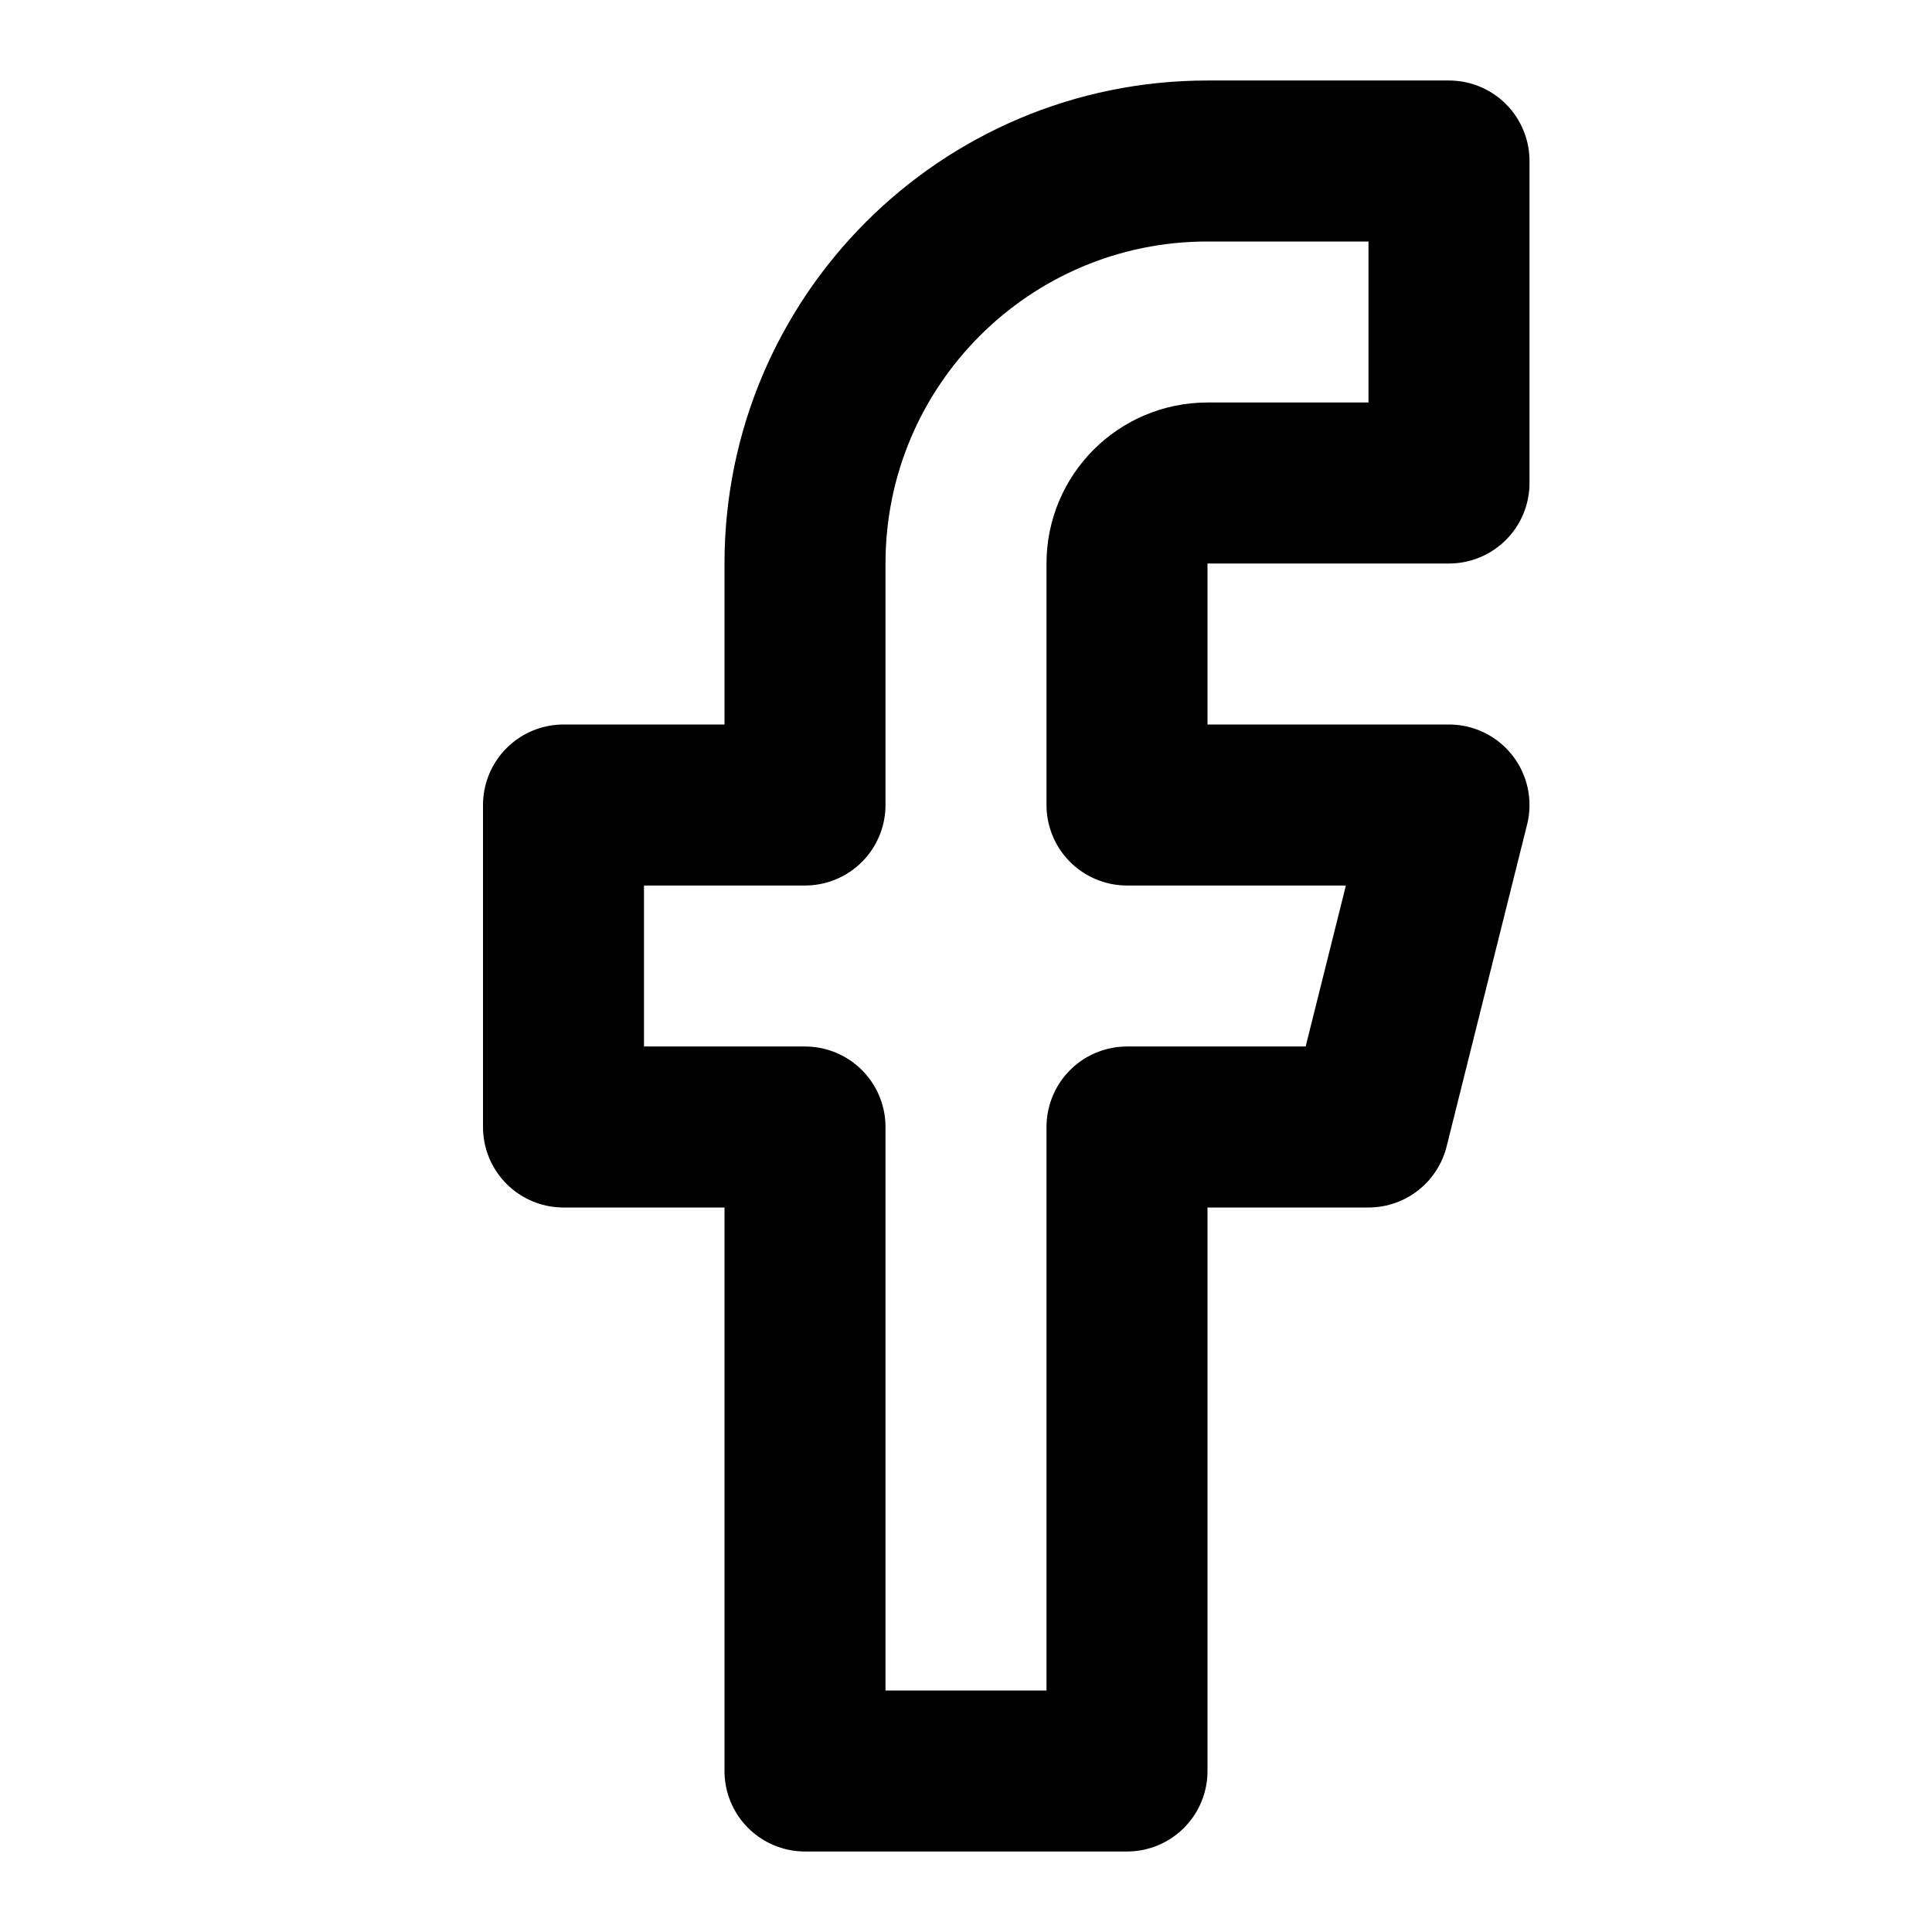
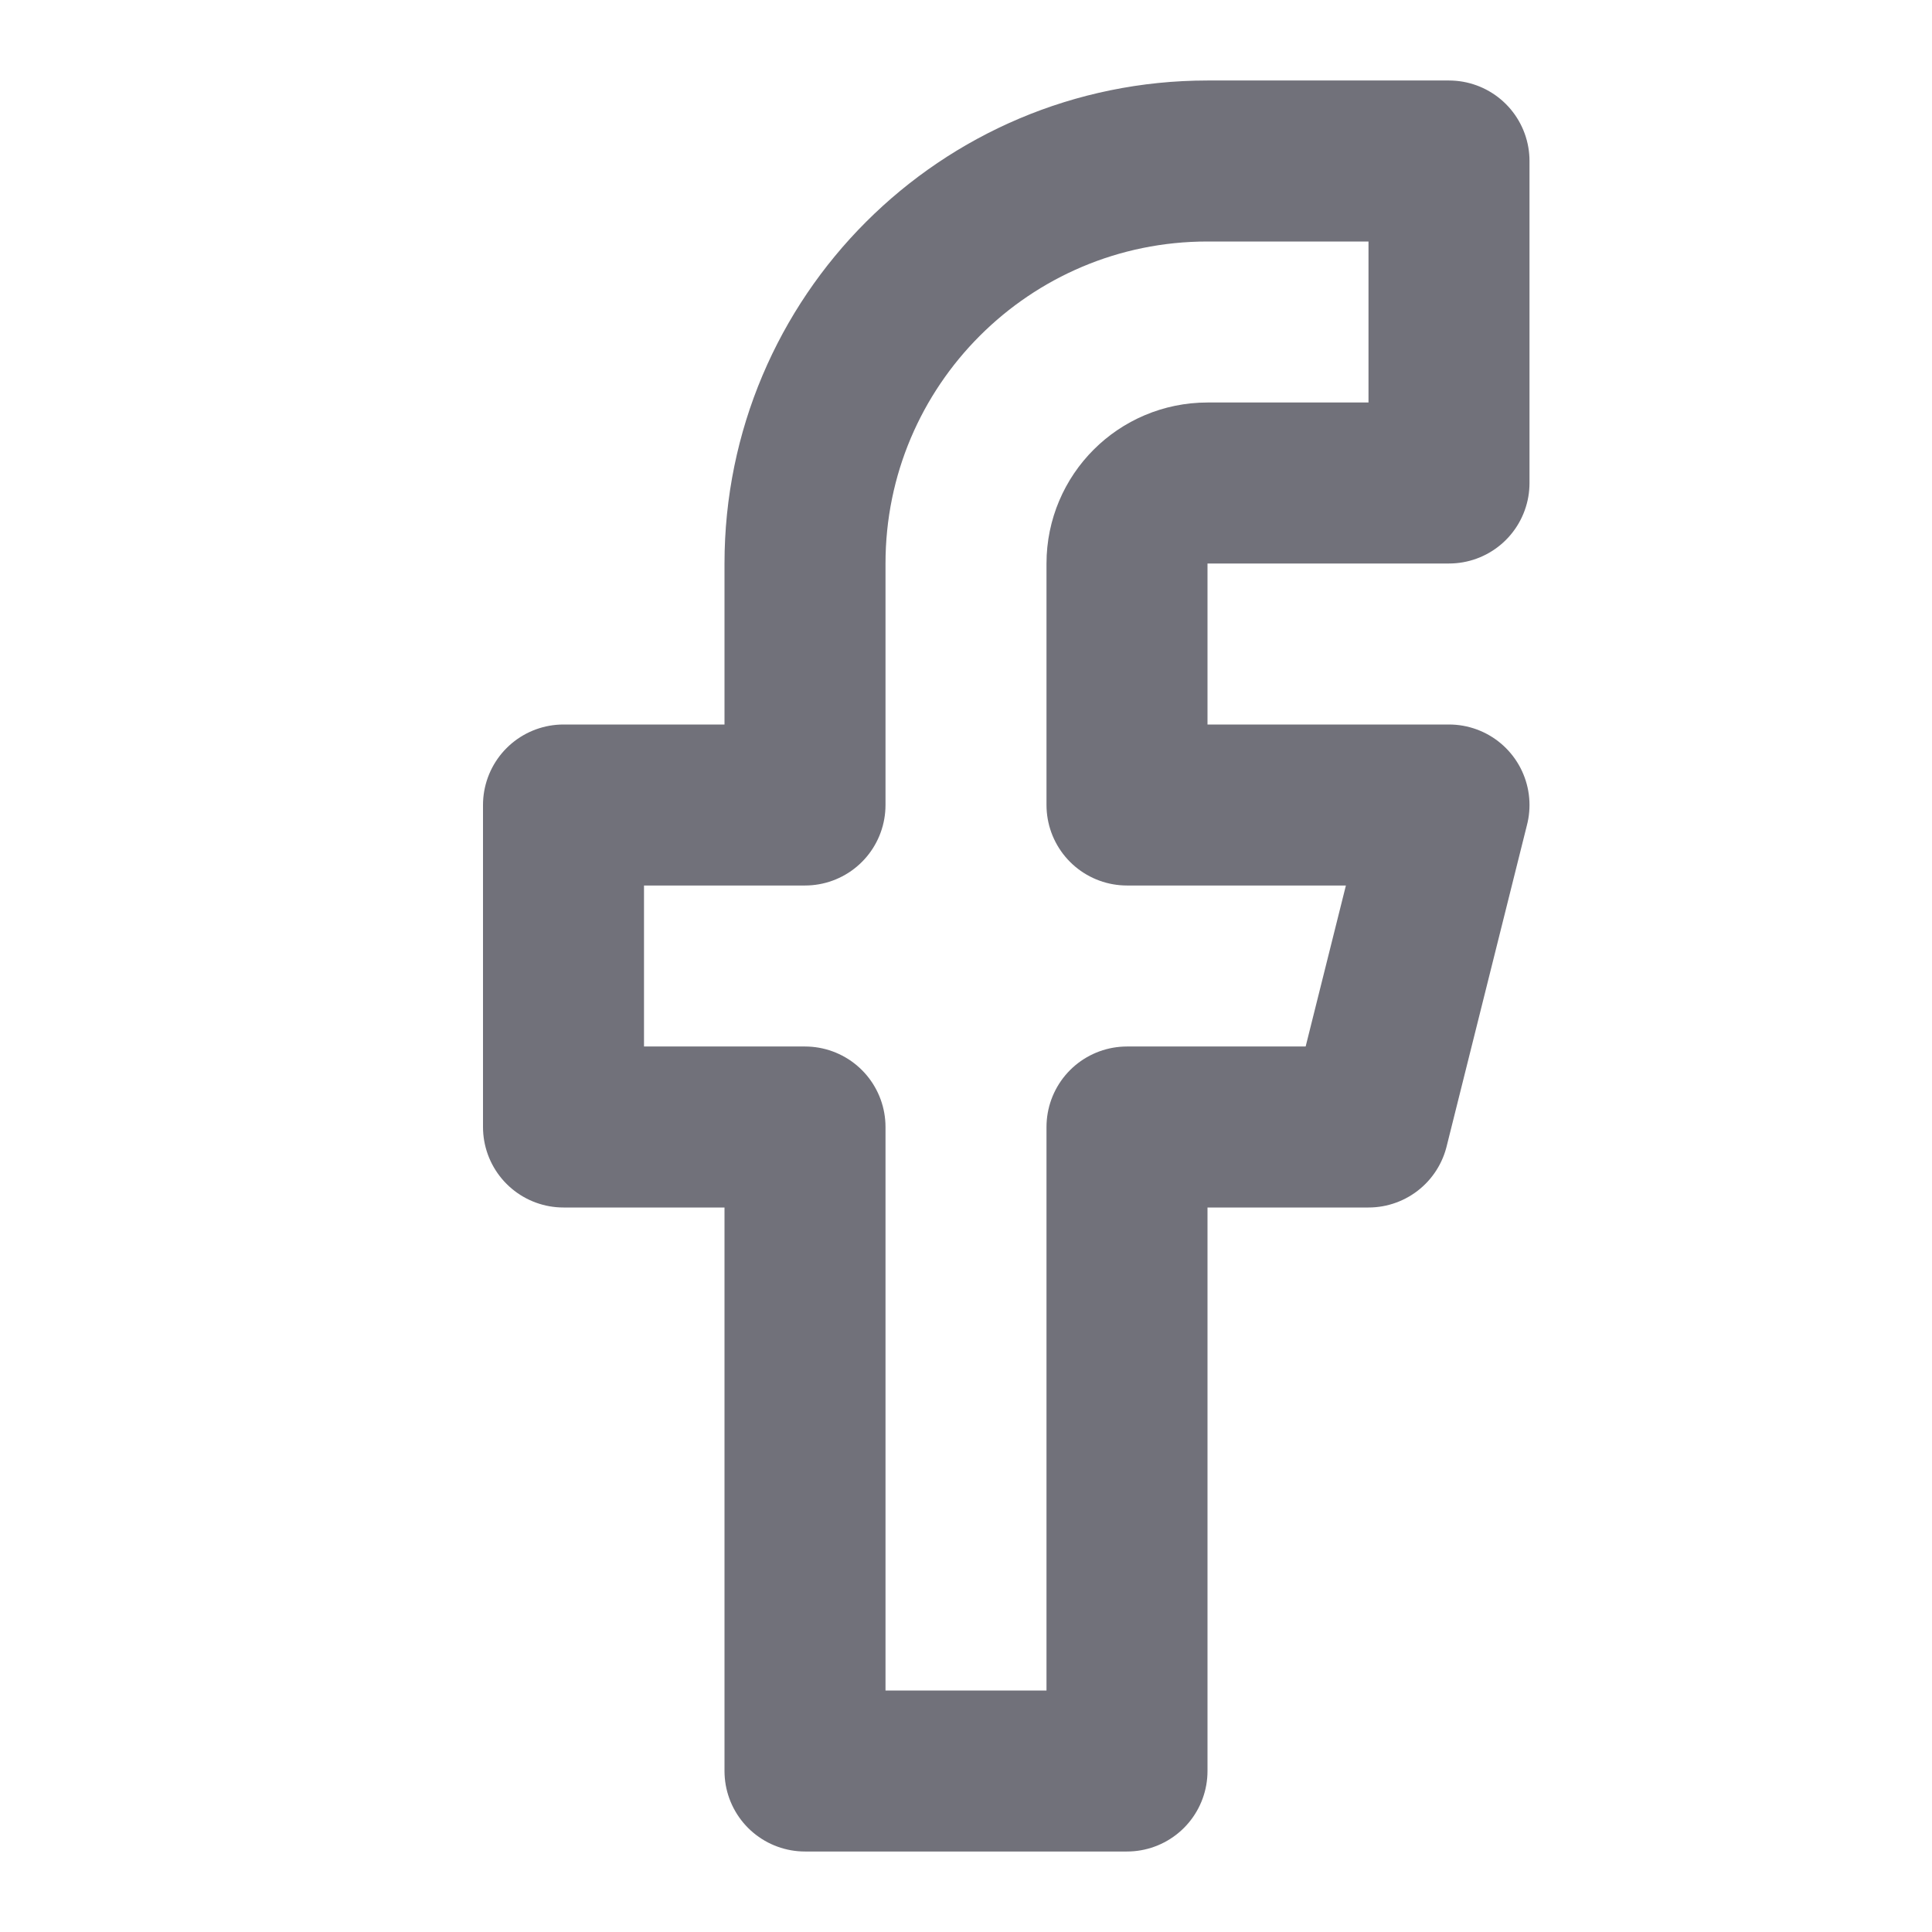
- <svg xmlns="http://www.w3.org/2000/svg" width="24" height="24" viewBox="0 0 24 24" fill="none" stroke="currentColor" stroke-width="2" stroke-linecap="round" stroke-linejoin="round" class="lucide lucide-facebook">
+ <svg xmlns="http://www.w3.org/2000/svg" width="24" height="24" viewBox="0 0 24 24" fill="none" stroke="#71717a" stroke-width="2" stroke-linecap="round" stroke-linejoin="round" class="lucide lucide-facebook">
  <path d="M18 2h-3a5 5 0 0 0-5 5v3H7v4h3v8h4v-8h3l1-4h-4V7a1 1 0 0 1 1-1h3z" />
</svg>
